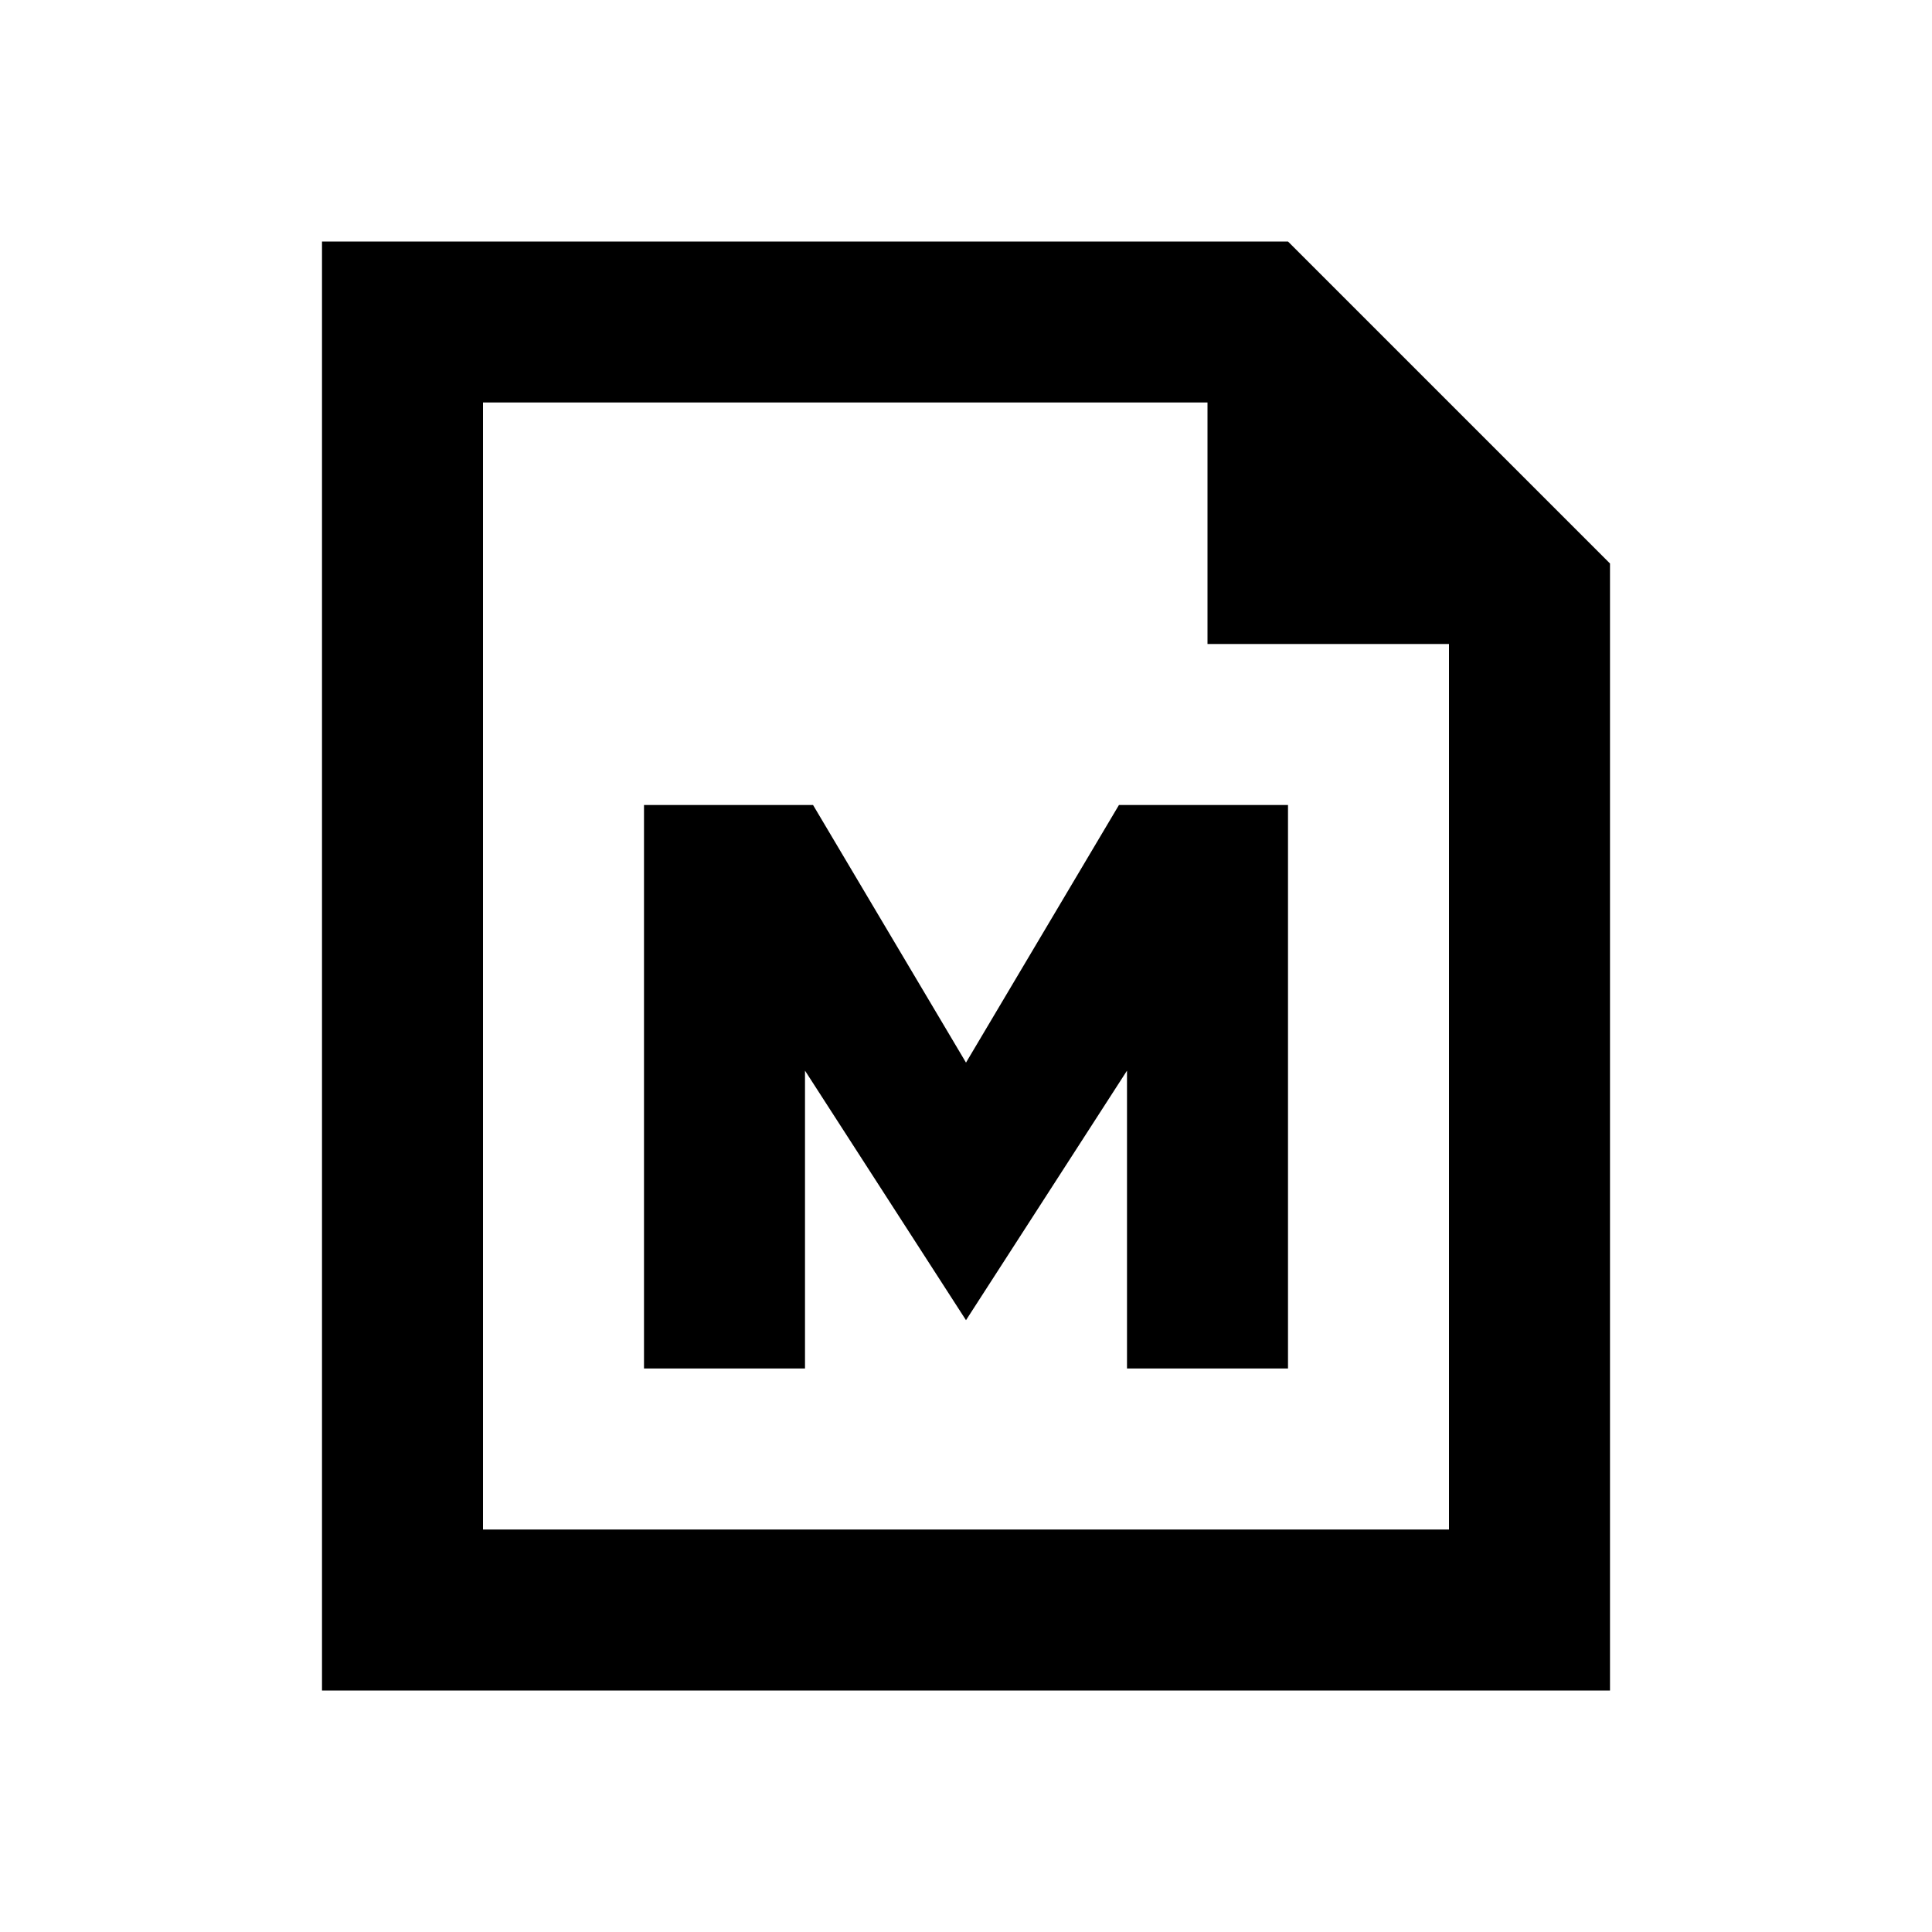
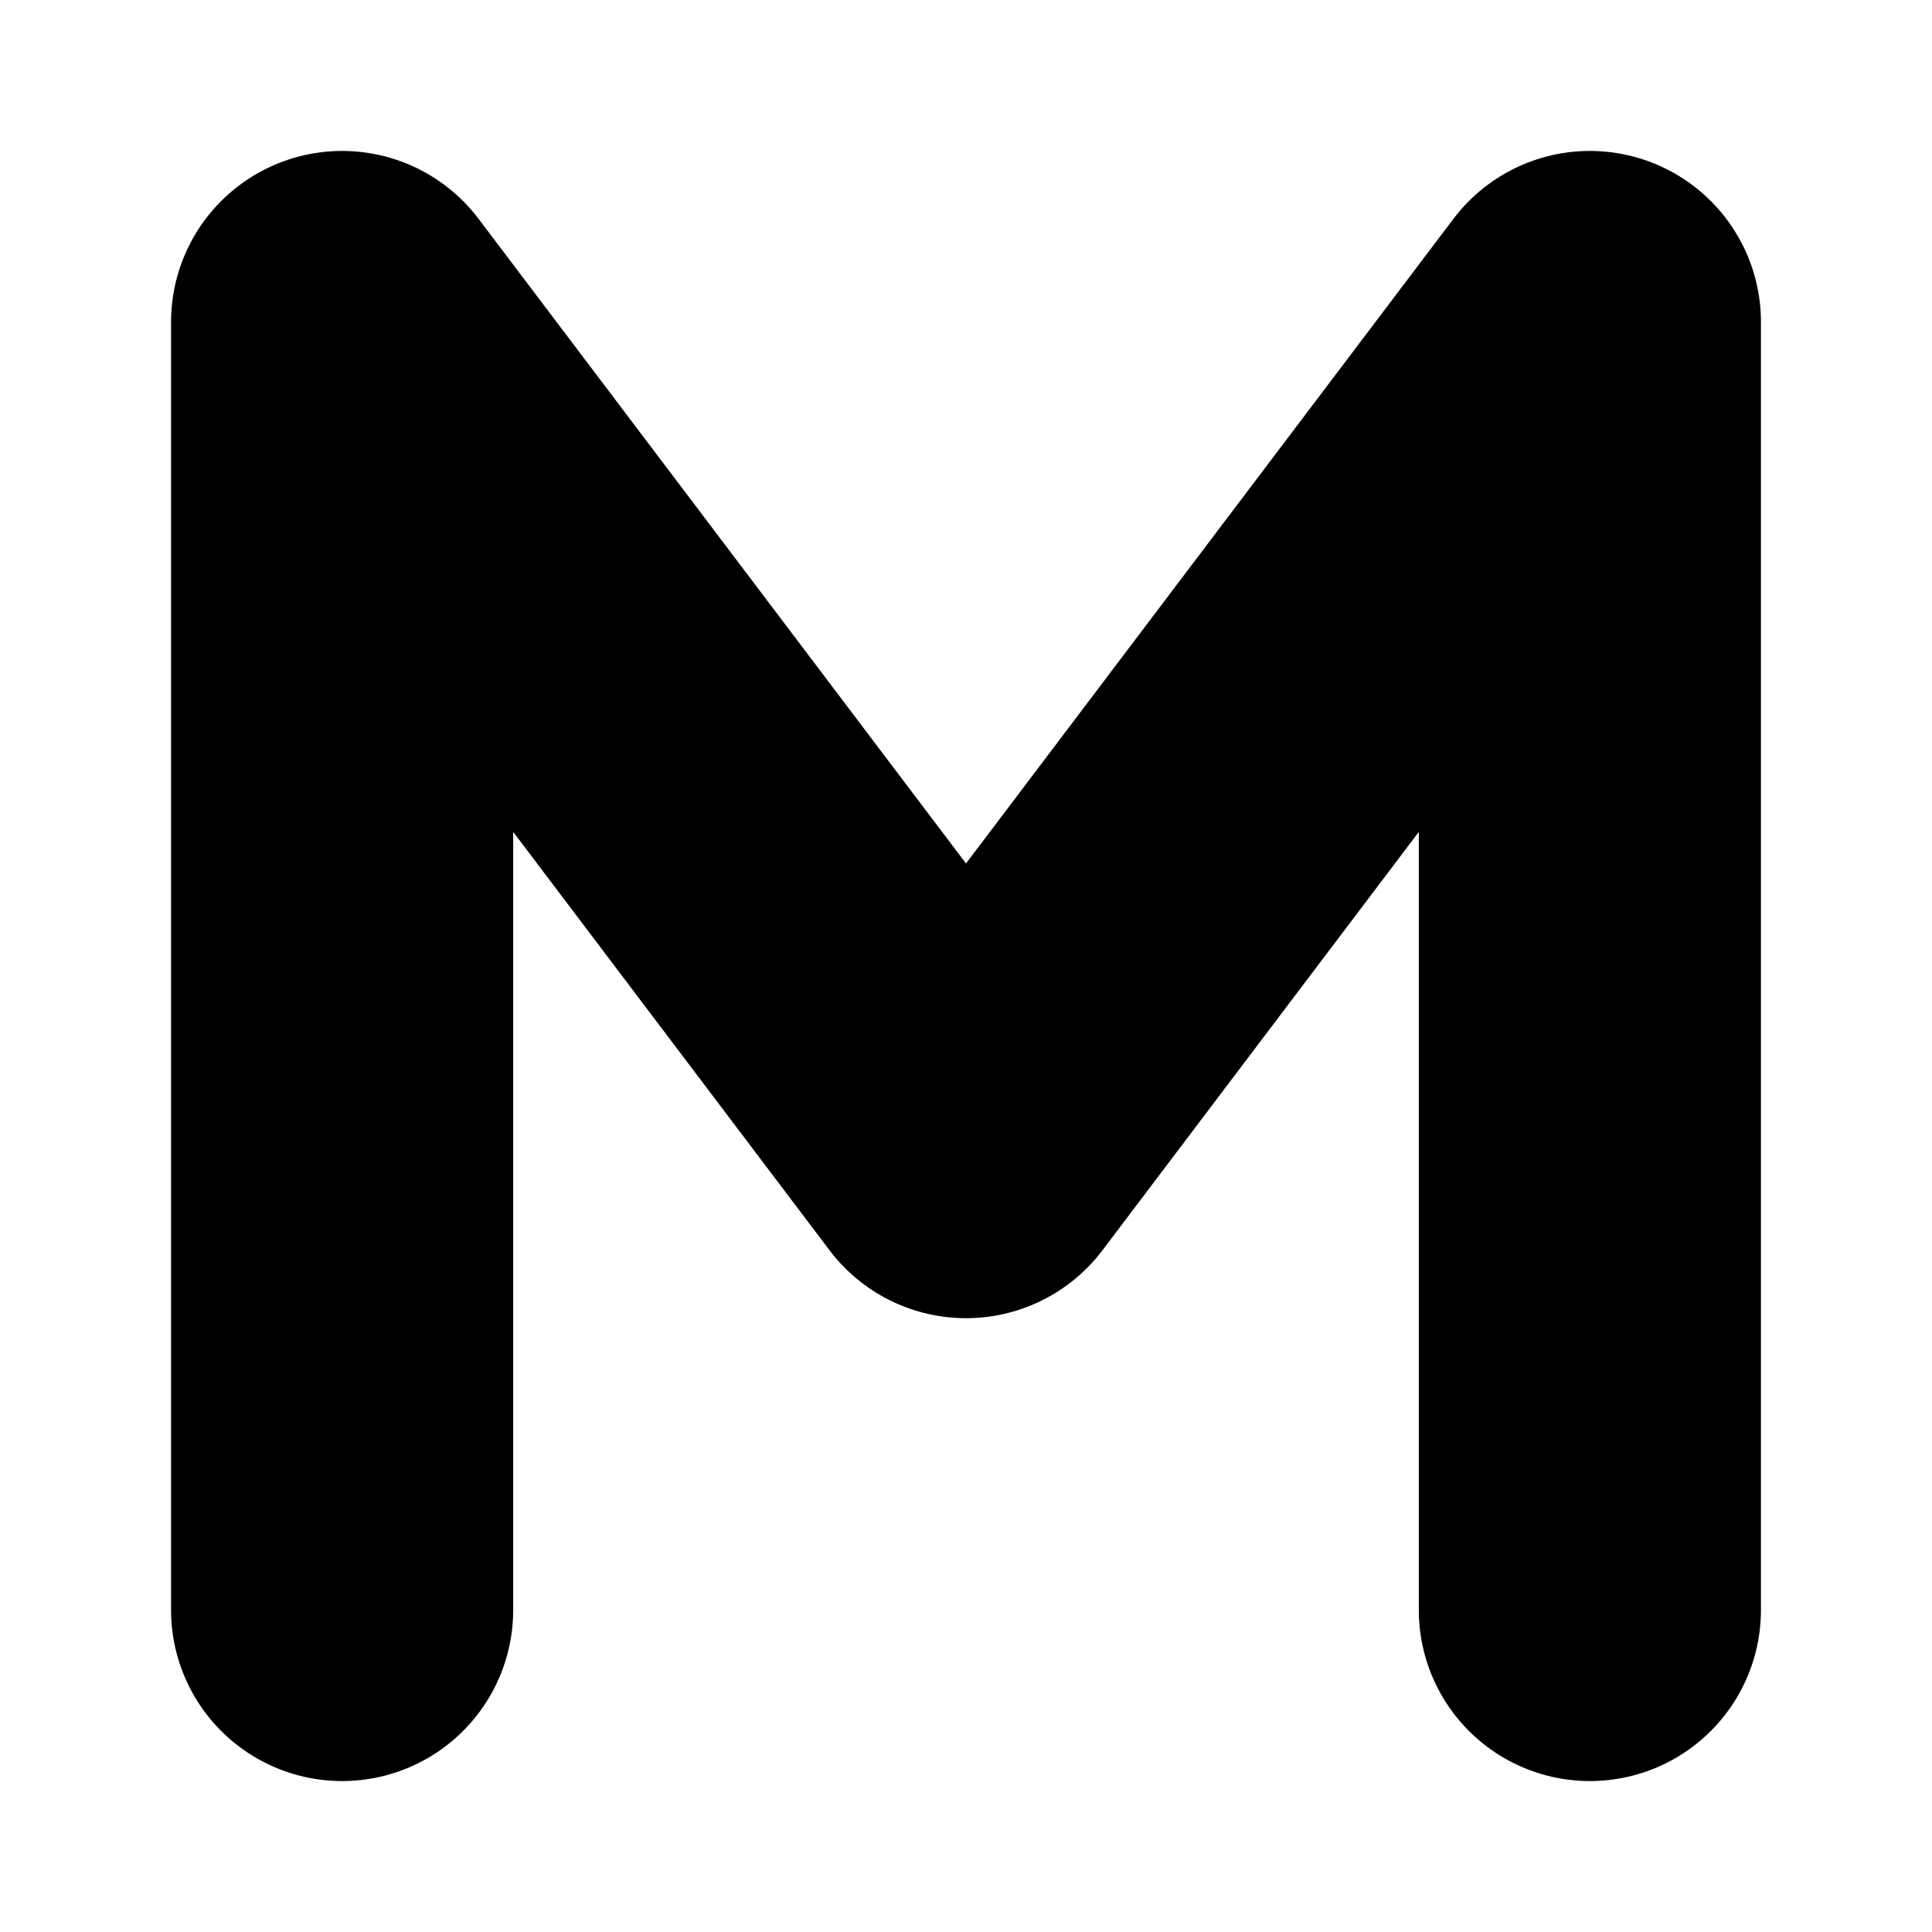
<svg xmlns="http://www.w3.org/2000/svg" width="24" height="24" viewBox="0 0 24 24">
-   <path fill="currentColor" d="M4 3h12l4 4v14H4V3zm2 2v14h12V8h-3V5H6zm2 5h2.1l1.9 3.2 1.9-3.2H16v7h-2v-3.7l-2 3.1-2-3.1V17H8v-7z" />
+   <path d="M4.25 20V4L12 14.25L19.75 4V20" fill="none" stroke="currentColor" stroke-width="4.25" stroke-linecap="round" stroke-linejoin="round" />
</svg>
